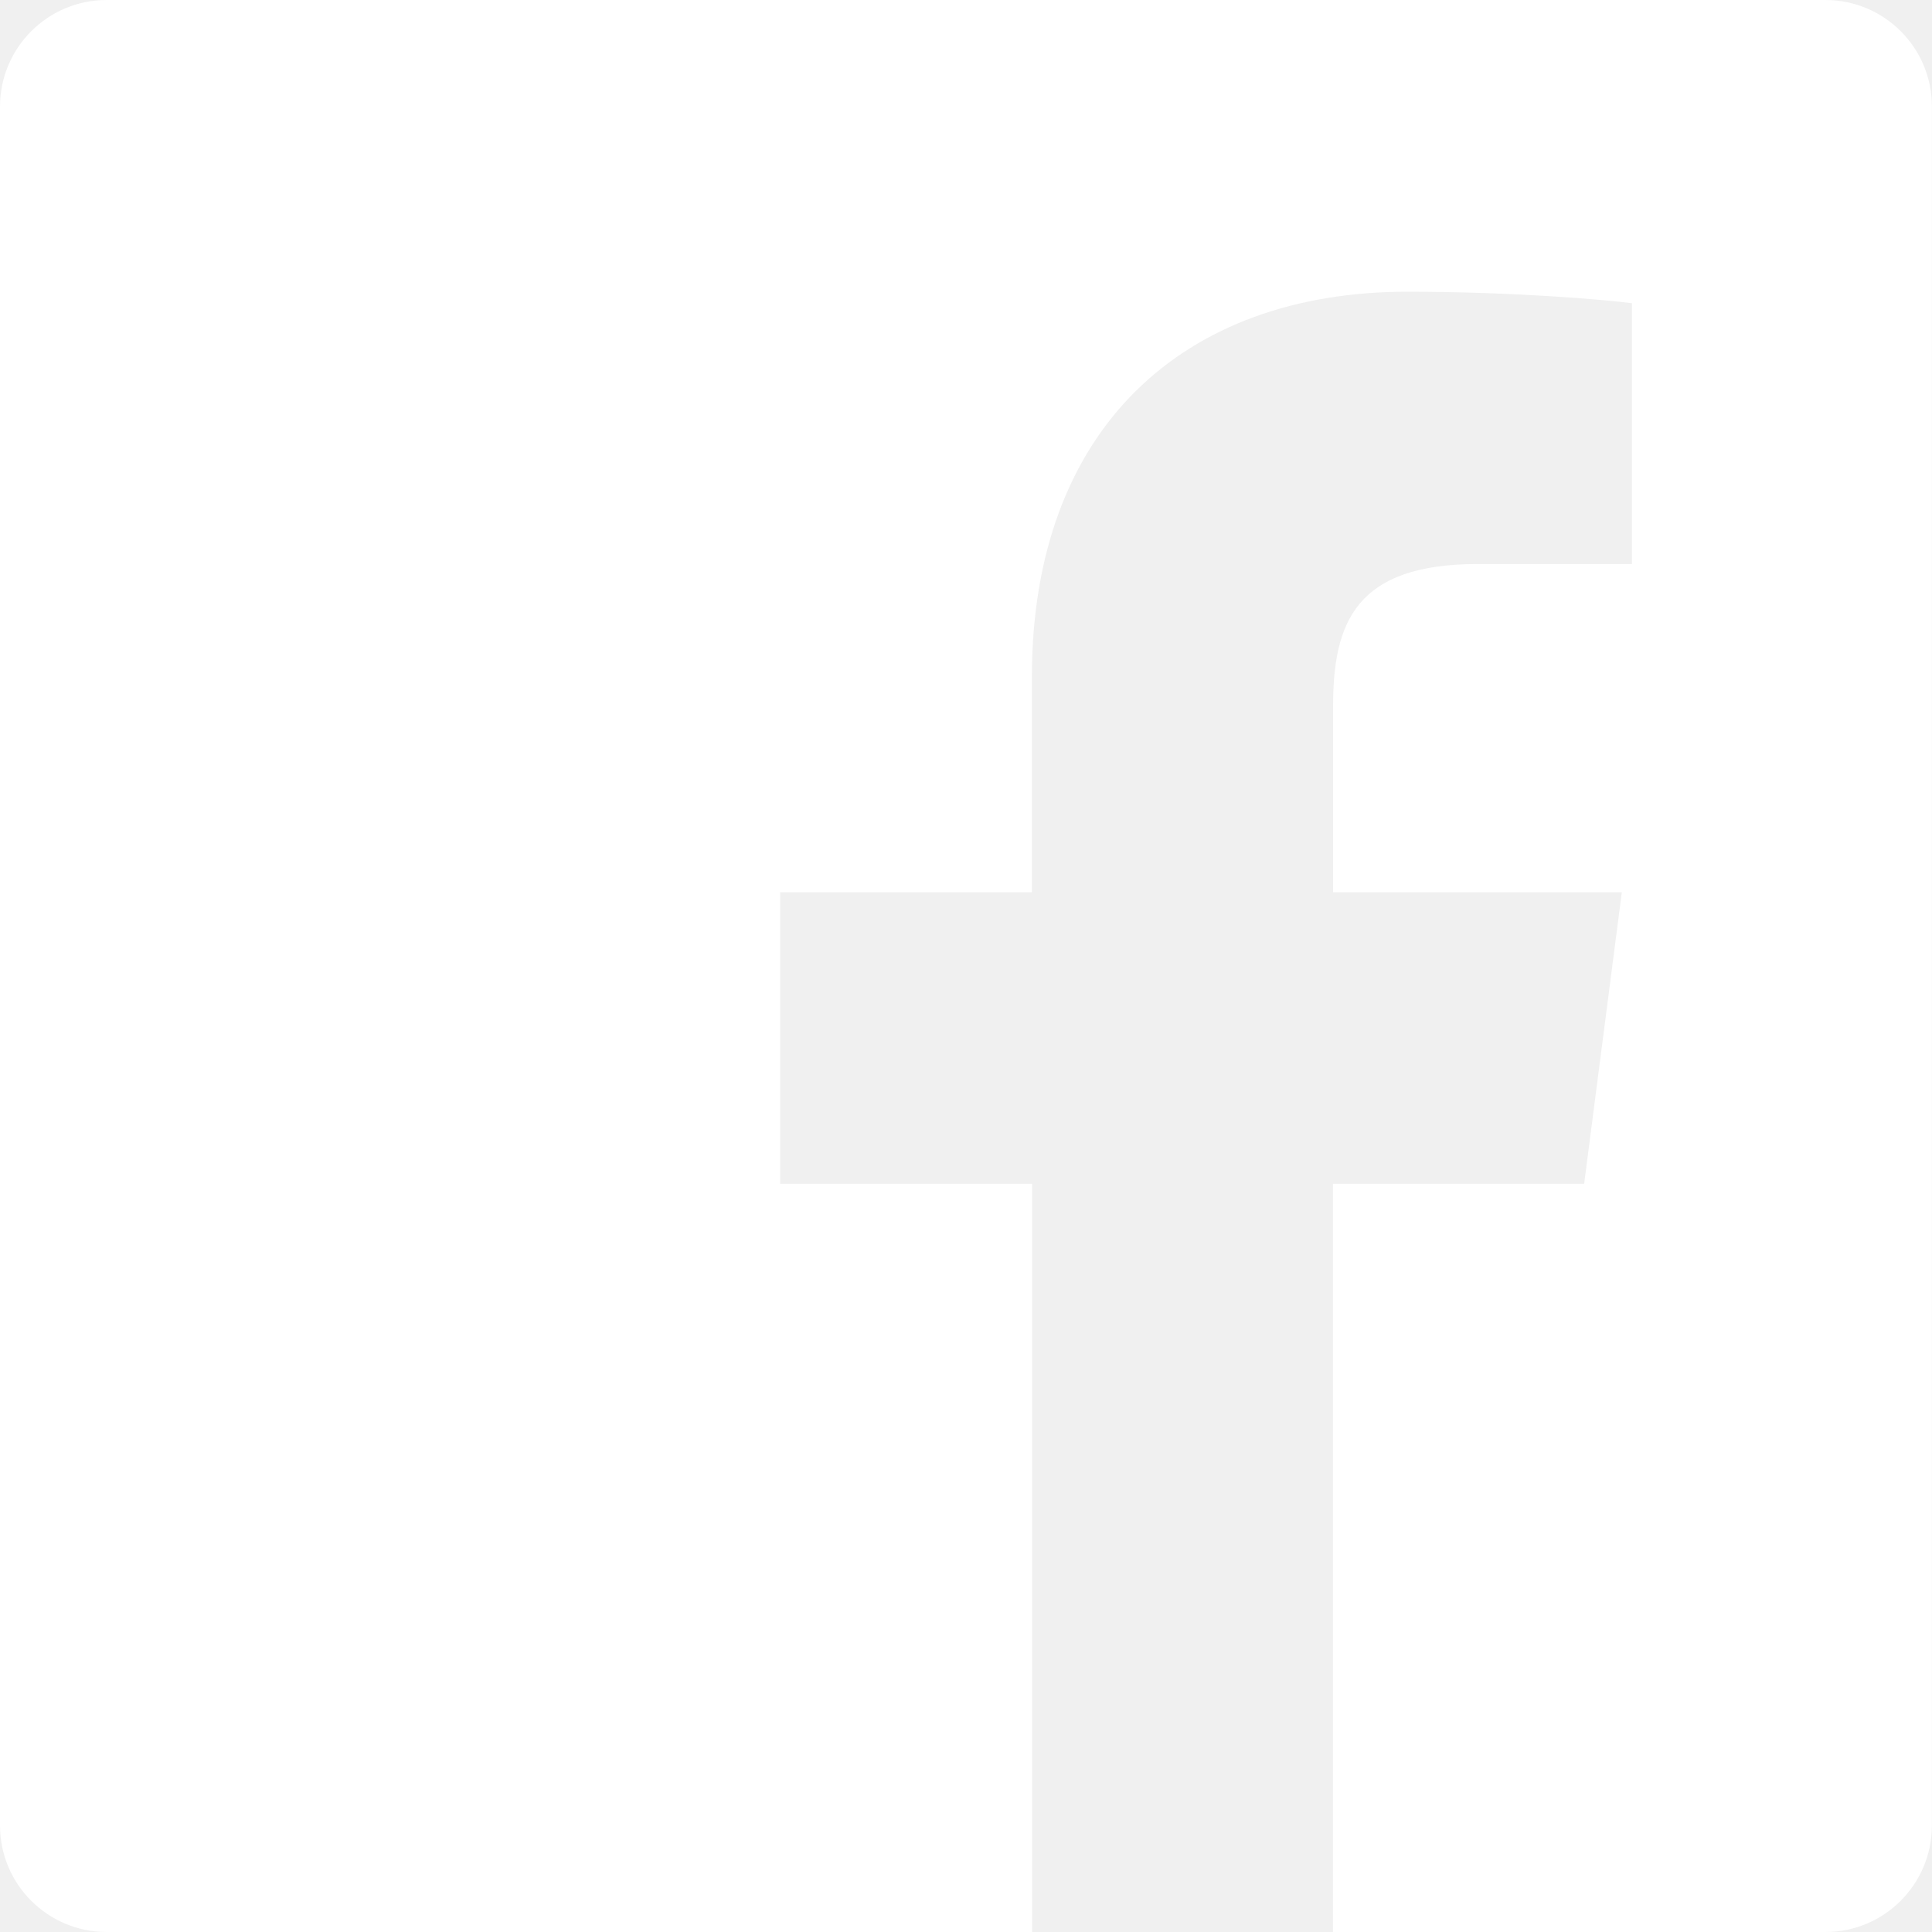
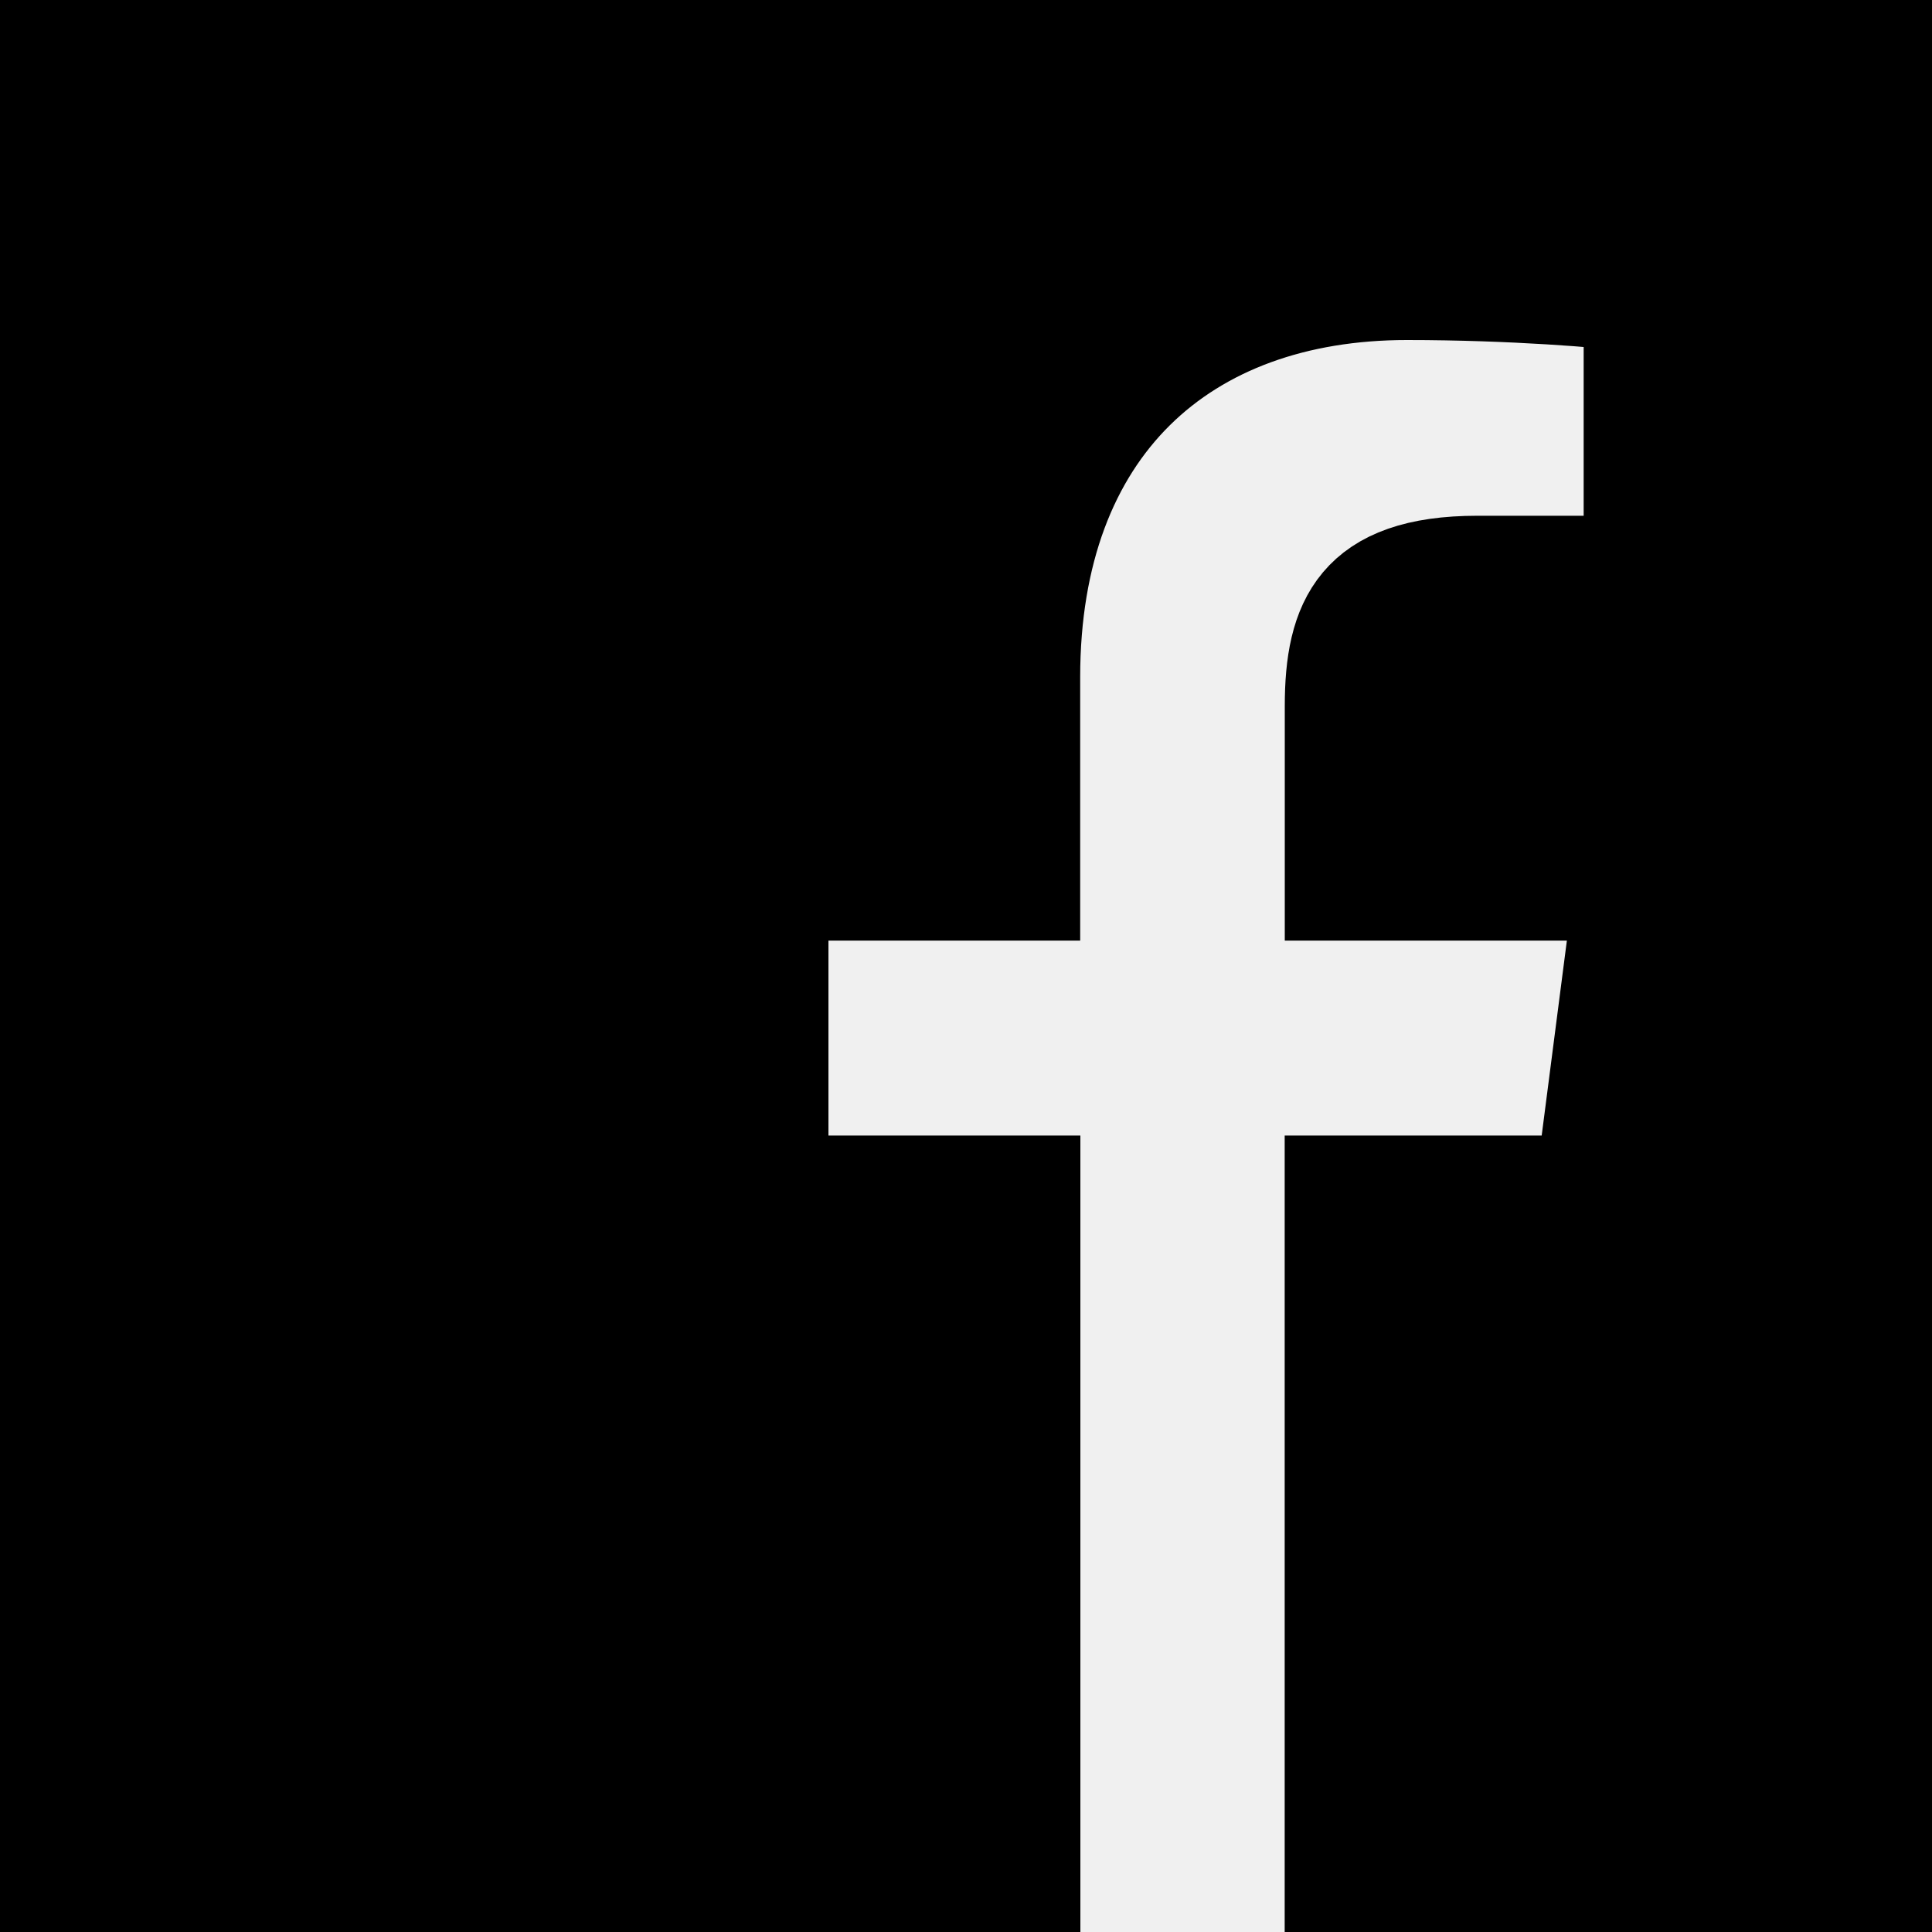
<svg xmlns="http://www.w3.org/2000/svg" width="20" height="20">
-   <path fill="#FFF" d="M18.896 0H1.104C.494 0 0 .494 0 1.104v17.793C0 19.506.494 20 1.104 20h9.58v-7.745H8.076V9.237h2.606V7.01c0-2.583 1.578-3.99 3.883-3.99 1.104 0 2.052.082 2.329.119v2.7h-1.598c-1.254 0-1.496.597-1.496 1.47v1.928h2.989l-.39 3.018h-2.6V20h5.098c.608 0 1.102-.494 1.102-1.104V1.104C20 .494 19.506 0 18.896 0z" />
+   <path fill="currentColor" stroke="currentColor" d="M18.896 0H1.104C.494 0 0 .494 0 1.104v17.793C0 19.506.494 20 1.104 20h9.58v-7.745H8.076V9.237h2.606V7.01c0-2.583 1.578-3.99 3.883-3.99 1.104 0 2.052.082 2.329.119v2.7h-1.598c-1.254 0-1.496.597-1.496 1.47v1.928h2.989l-.39 3.018h-2.6V20h5.098c.608 0 1.102-.494 1.102-1.104V1.104C20 .494 19.506 0 18.896 0z" />
</svg>
